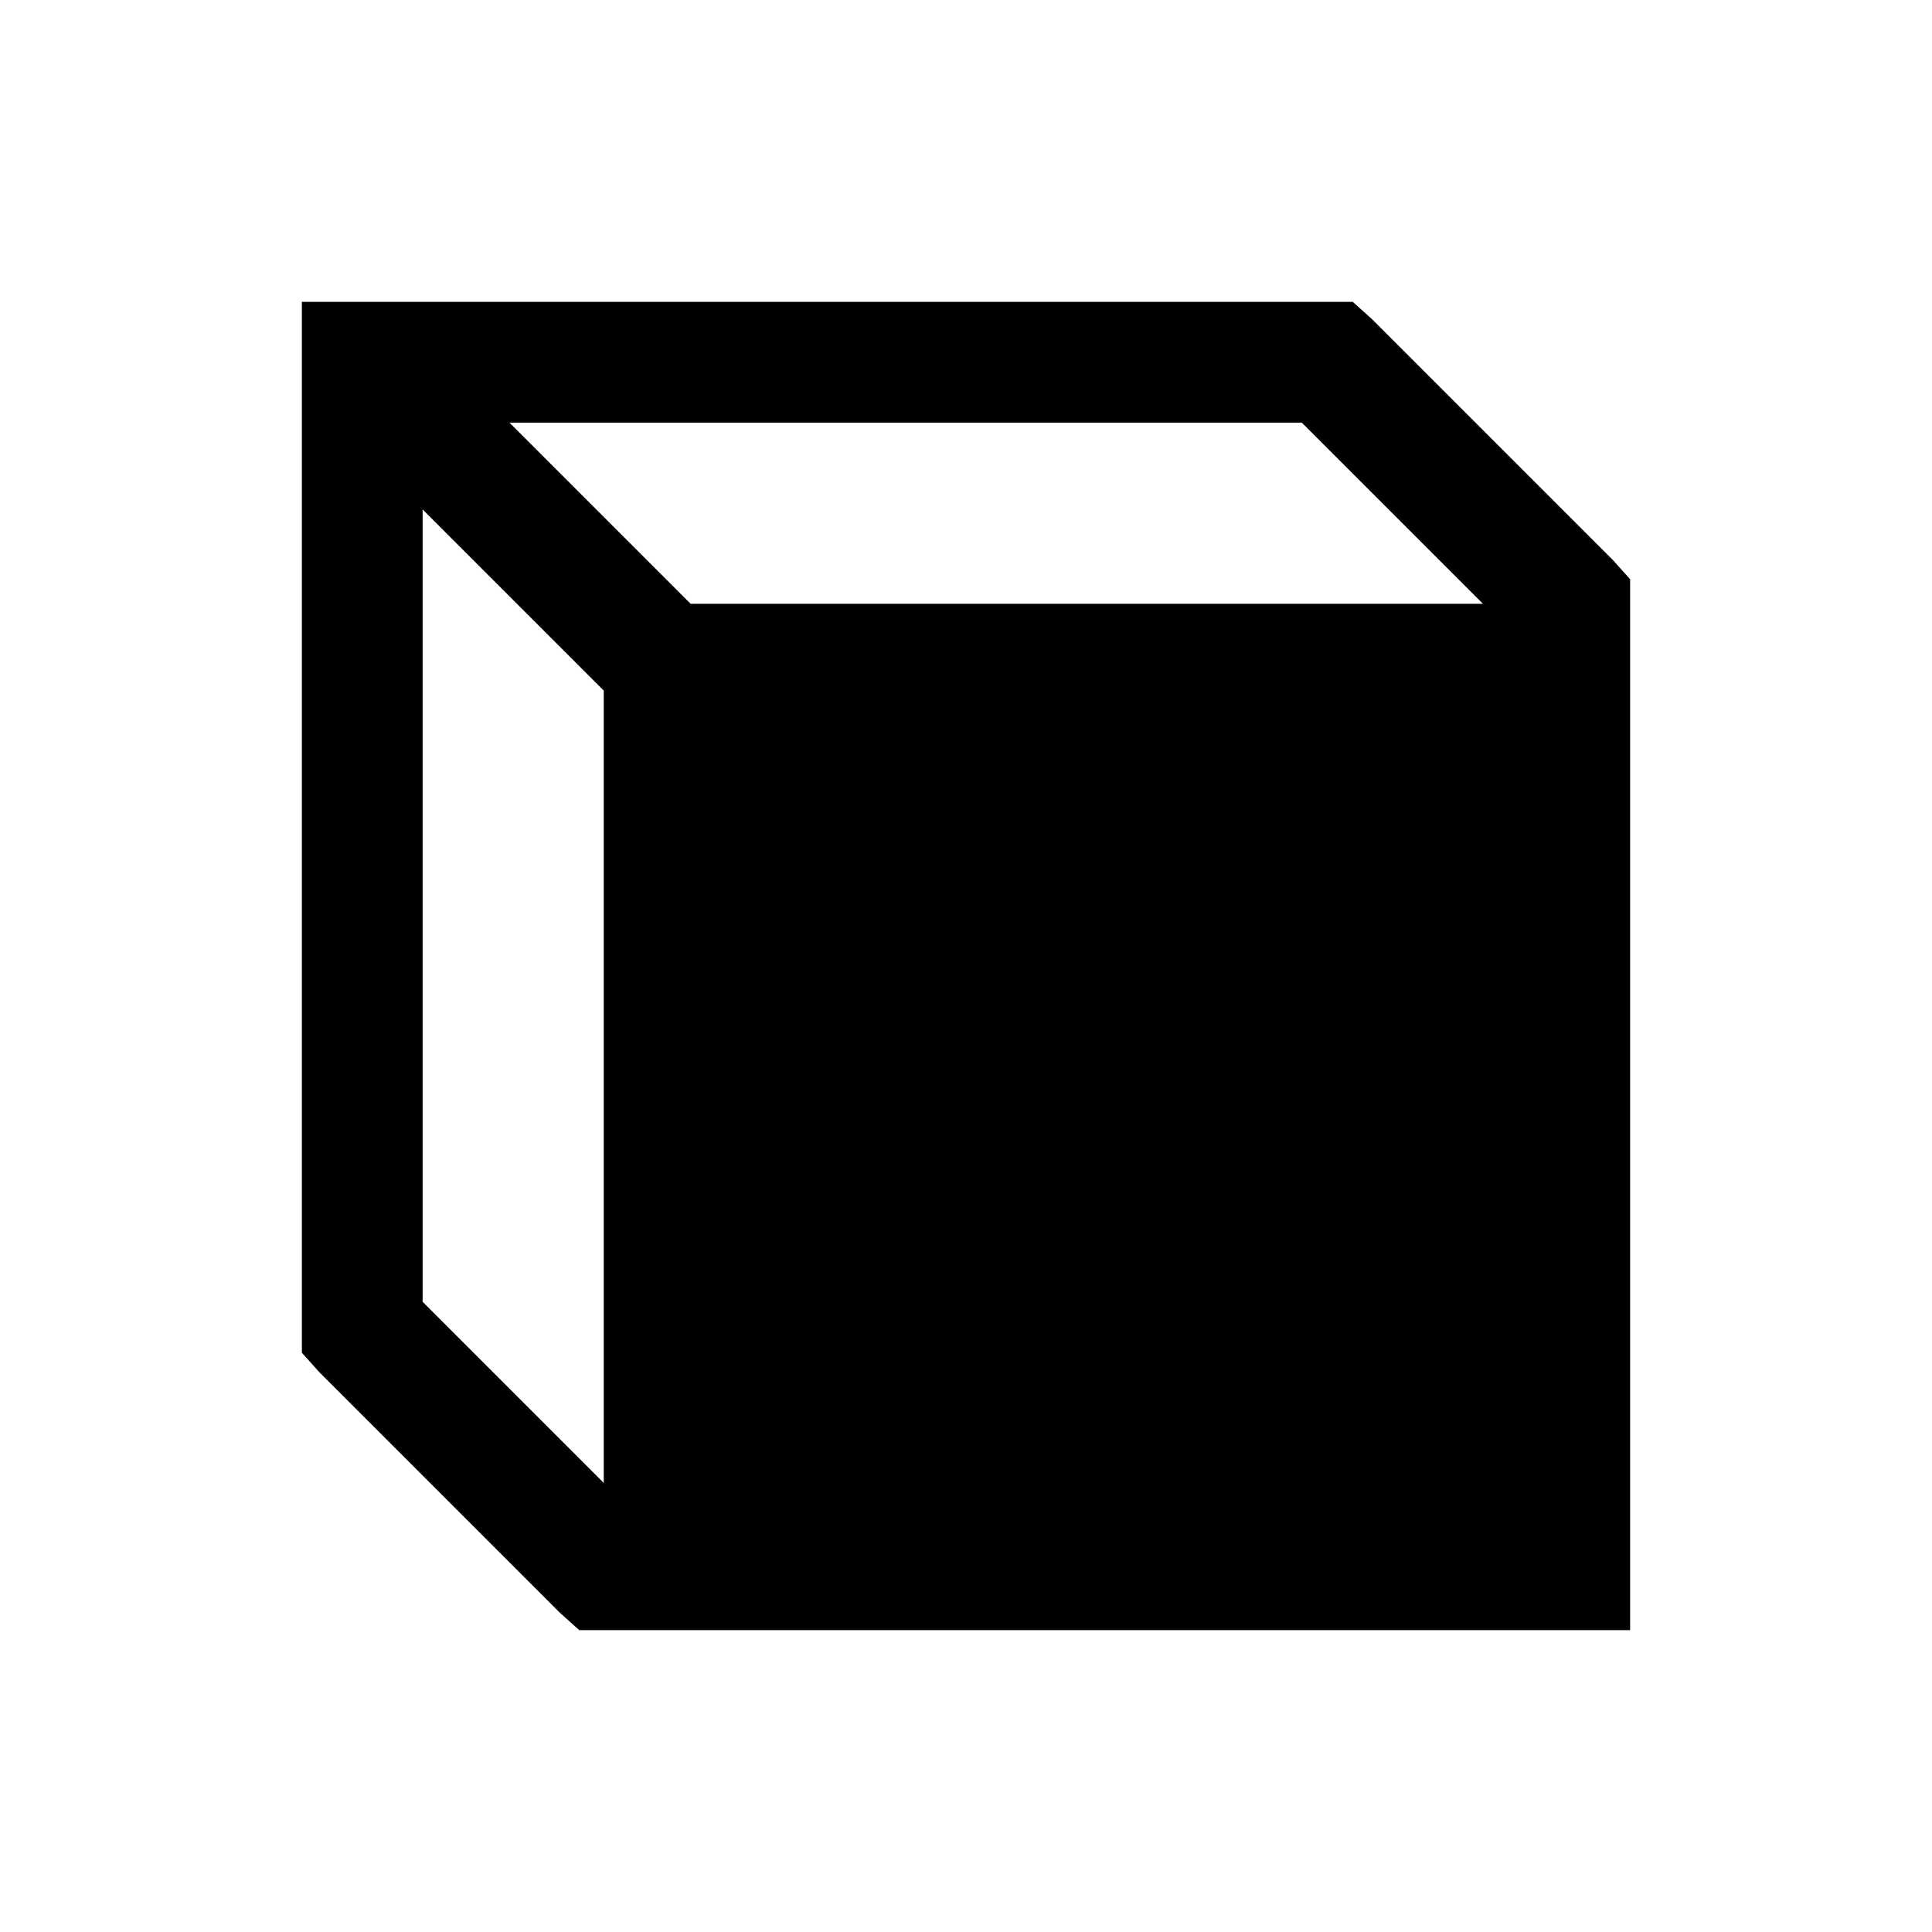
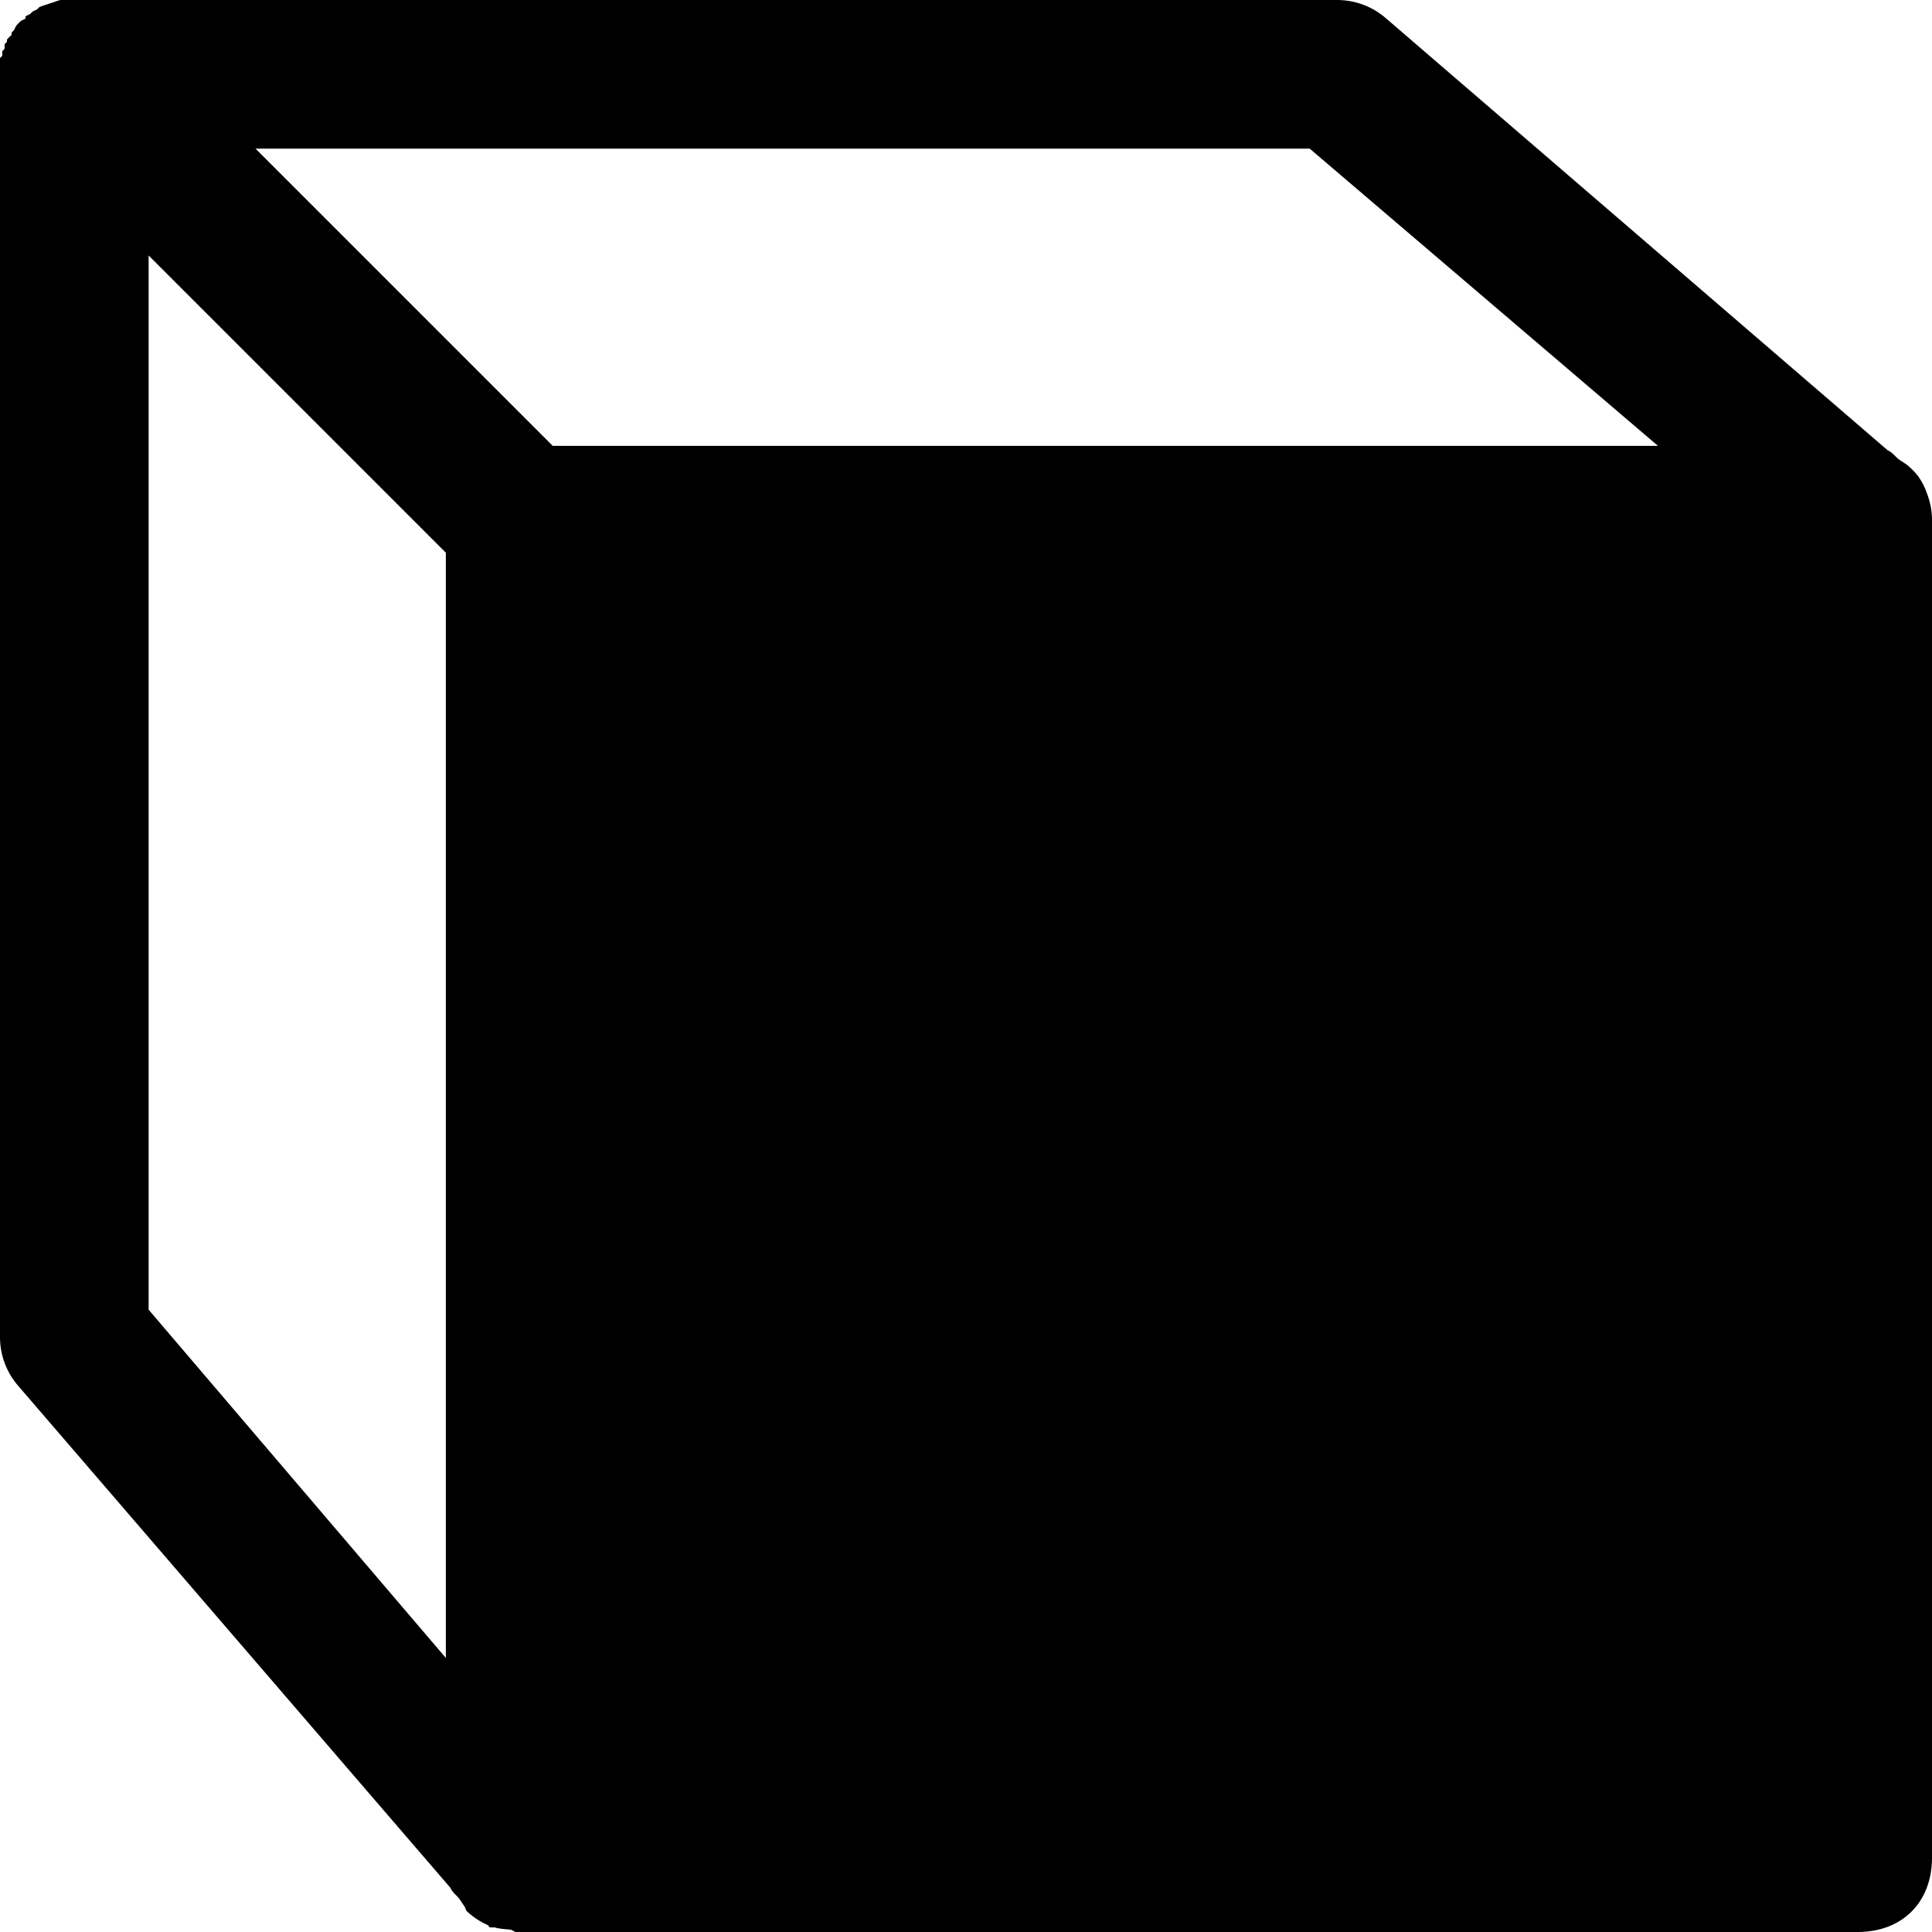
- <svg xmlns="http://www.w3.org/2000/svg" viewBox="0 0 32 32">
-   <path d="M 5 5 L 5 6 L 5 22 L 5 22.406 L 5.281 22.719 L 9.281 26.719 L 9.594 27 L 10 27 L 26 27 L 27 27 L 27 26 L 27 10 L 27 9.594 L 26.719 9.281 L 22.719 5.281 L 22.406 5 L 22 5 L 6 5 L 5 5 z M 8.438 7 L 21.562 7 L 24.562 10 L 11.438 10 L 8.438 7 z M 7 8.438 L 10 11.438 L 10 24.562 L 7 21.562 L 7 8.438 z" />
+ <svg xmlns="http://www.w3.org/2000/svg" viewBox="0 0 26 26" enable-background="new 0 0 26 26">
+   <path d="M 0.812 0 A 1 1 0 0 0 0.719 0.031 A 1 1 0 0 0 0.625 0.062 A 1 1 0 0 0 0.531 0.094 A 1 1 0 0 0 0.5 0.125 A 1 1 0 0 0 0.438 0.156 A 1 1 0 0 0 0.406 0.188 A 1 1 0 0 0 0.344 0.219 A 1 1 0 0 0 0.344 0.25 A 1 1 0 0 0 0.281 0.281 A 1 1 0 0 0 0.25 0.312 A 1 1 0 0 0 0.219 0.344 A 1 1 0 0 0 0.188 0.406 A 1 1 0 0 0 0.156 0.438 A 1 1 0 0 0 0.156 0.469 A 1 1 0 0 0 0.094 0.531 A 1 1 0 0 0 0.094 0.562 A 1 1 0 0 0 0.062 0.594 A 1 1 0 0 0 0.062 0.656 A 1 1 0 0 0 0.031 0.688 A 1 1 0 0 0 0.031 0.75 A 1 1 0 0 0 0 0.781 A 1 1 0 0 0 0 0.844 A 1 1 0 0 0 0 1.188 L 0 18 A 1 1 0 0 0 0.25 18.656 L 6.062 25.406 C 6.087 25.47 6.151 25.508 6.188 25.562 L 6.25 25.656 C 6.265 25.673 6.265 25.703 6.281 25.719 A 1 1 0 0 0 6.562 25.906 C 6.576 25.912 6.58 25.932 6.594 25.938 A 1 1 0 0 0 6.656 25.938 C 6.724 25.959 6.799 25.961 6.875 25.969 A 1 1 0 0 0 6.938 26 C 6.959 26.001 6.977 26 7 26 A 1 1 0 0 0 7.062 26 L 25 26 C 25.6 26 26 25.6 26 25 L 26 7.062 A 1 1 0 0 0 26 7 C 26 6.989 26 6.98 26 6.969 A 1 1 0 0 0 25.938 6.656 C 25.908 6.563 25.866 6.482 25.812 6.406 A 1 1 0 0 0 25.656 6.25 L 25.562 6.188 C 25.508 6.151 25.47 6.087 25.406 6.062 L 18.656 0.25 A 1 1 0 0 0 18 0 L 1.188 0 L 1 0 A 1 1 0 0 0 0.906 0 A 1 1 0 0 0 0.812 0 z M 3.438 2 L 17.625 2 L 22.312 6 L 7.438 6 L 3.438 2 z M 2 3.438 L 6 7.438 L 6 22.312 L 2 17.625 L 2 3.438 z" />
</svg>
